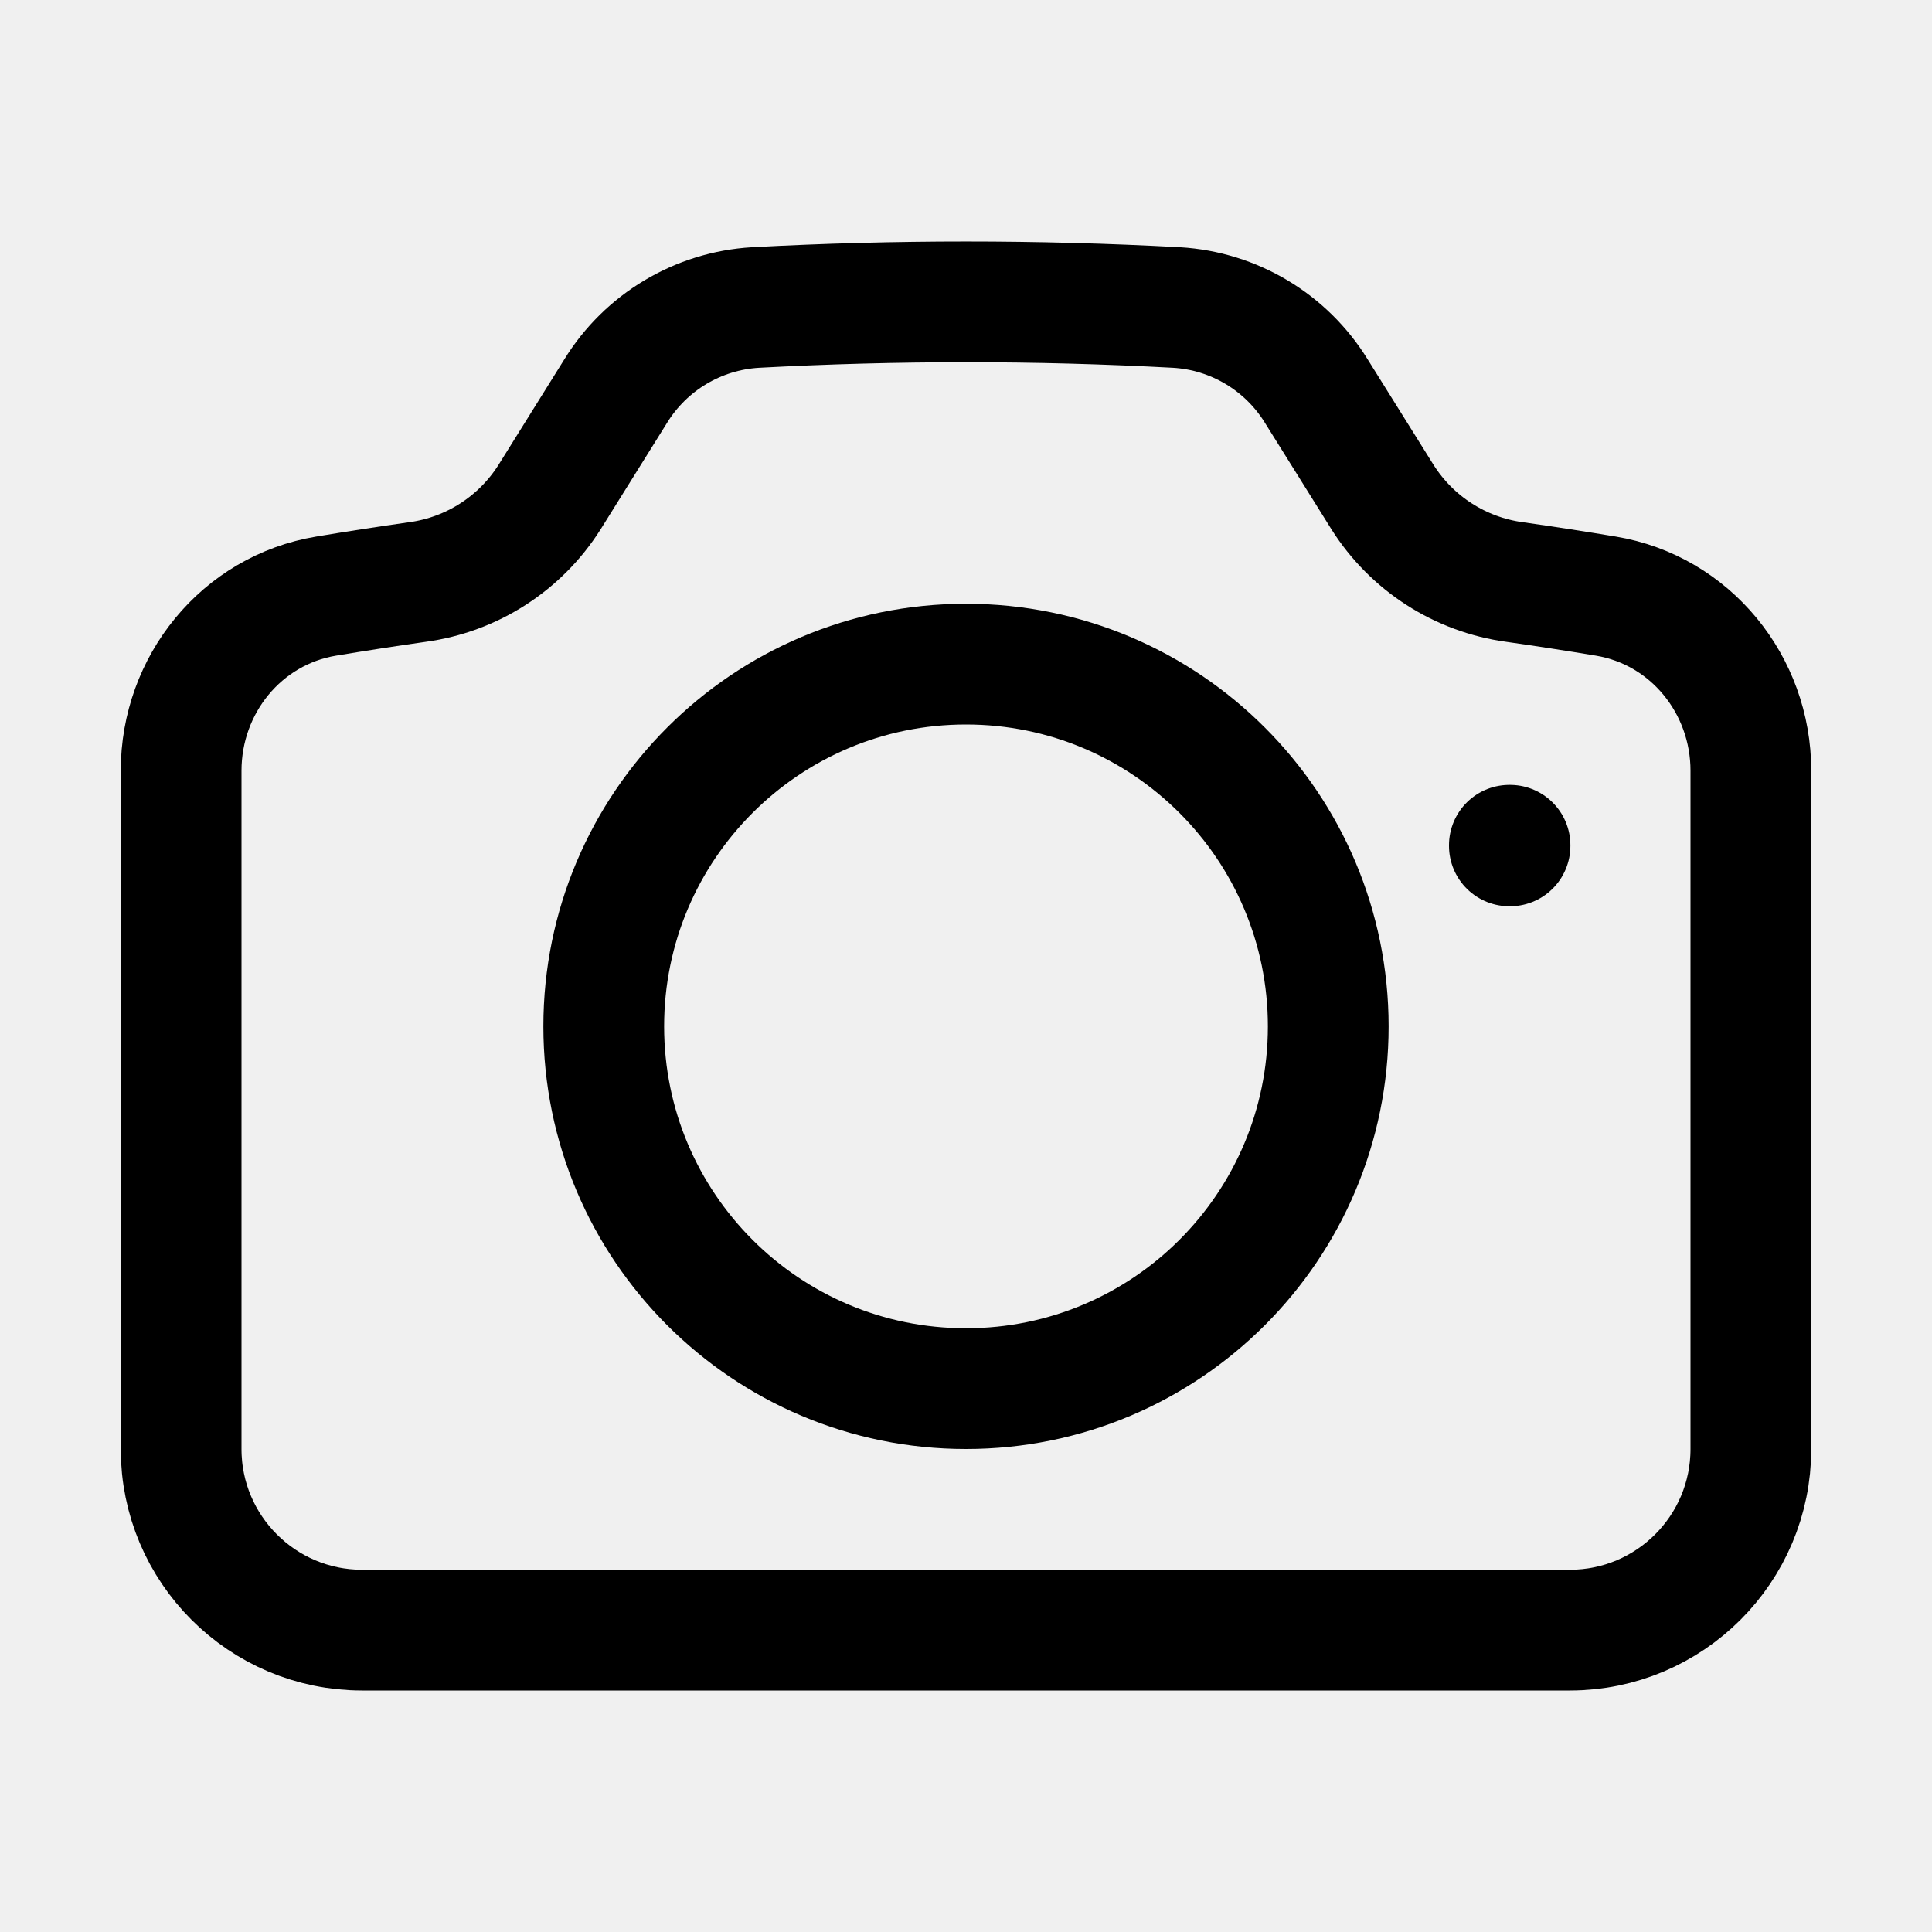
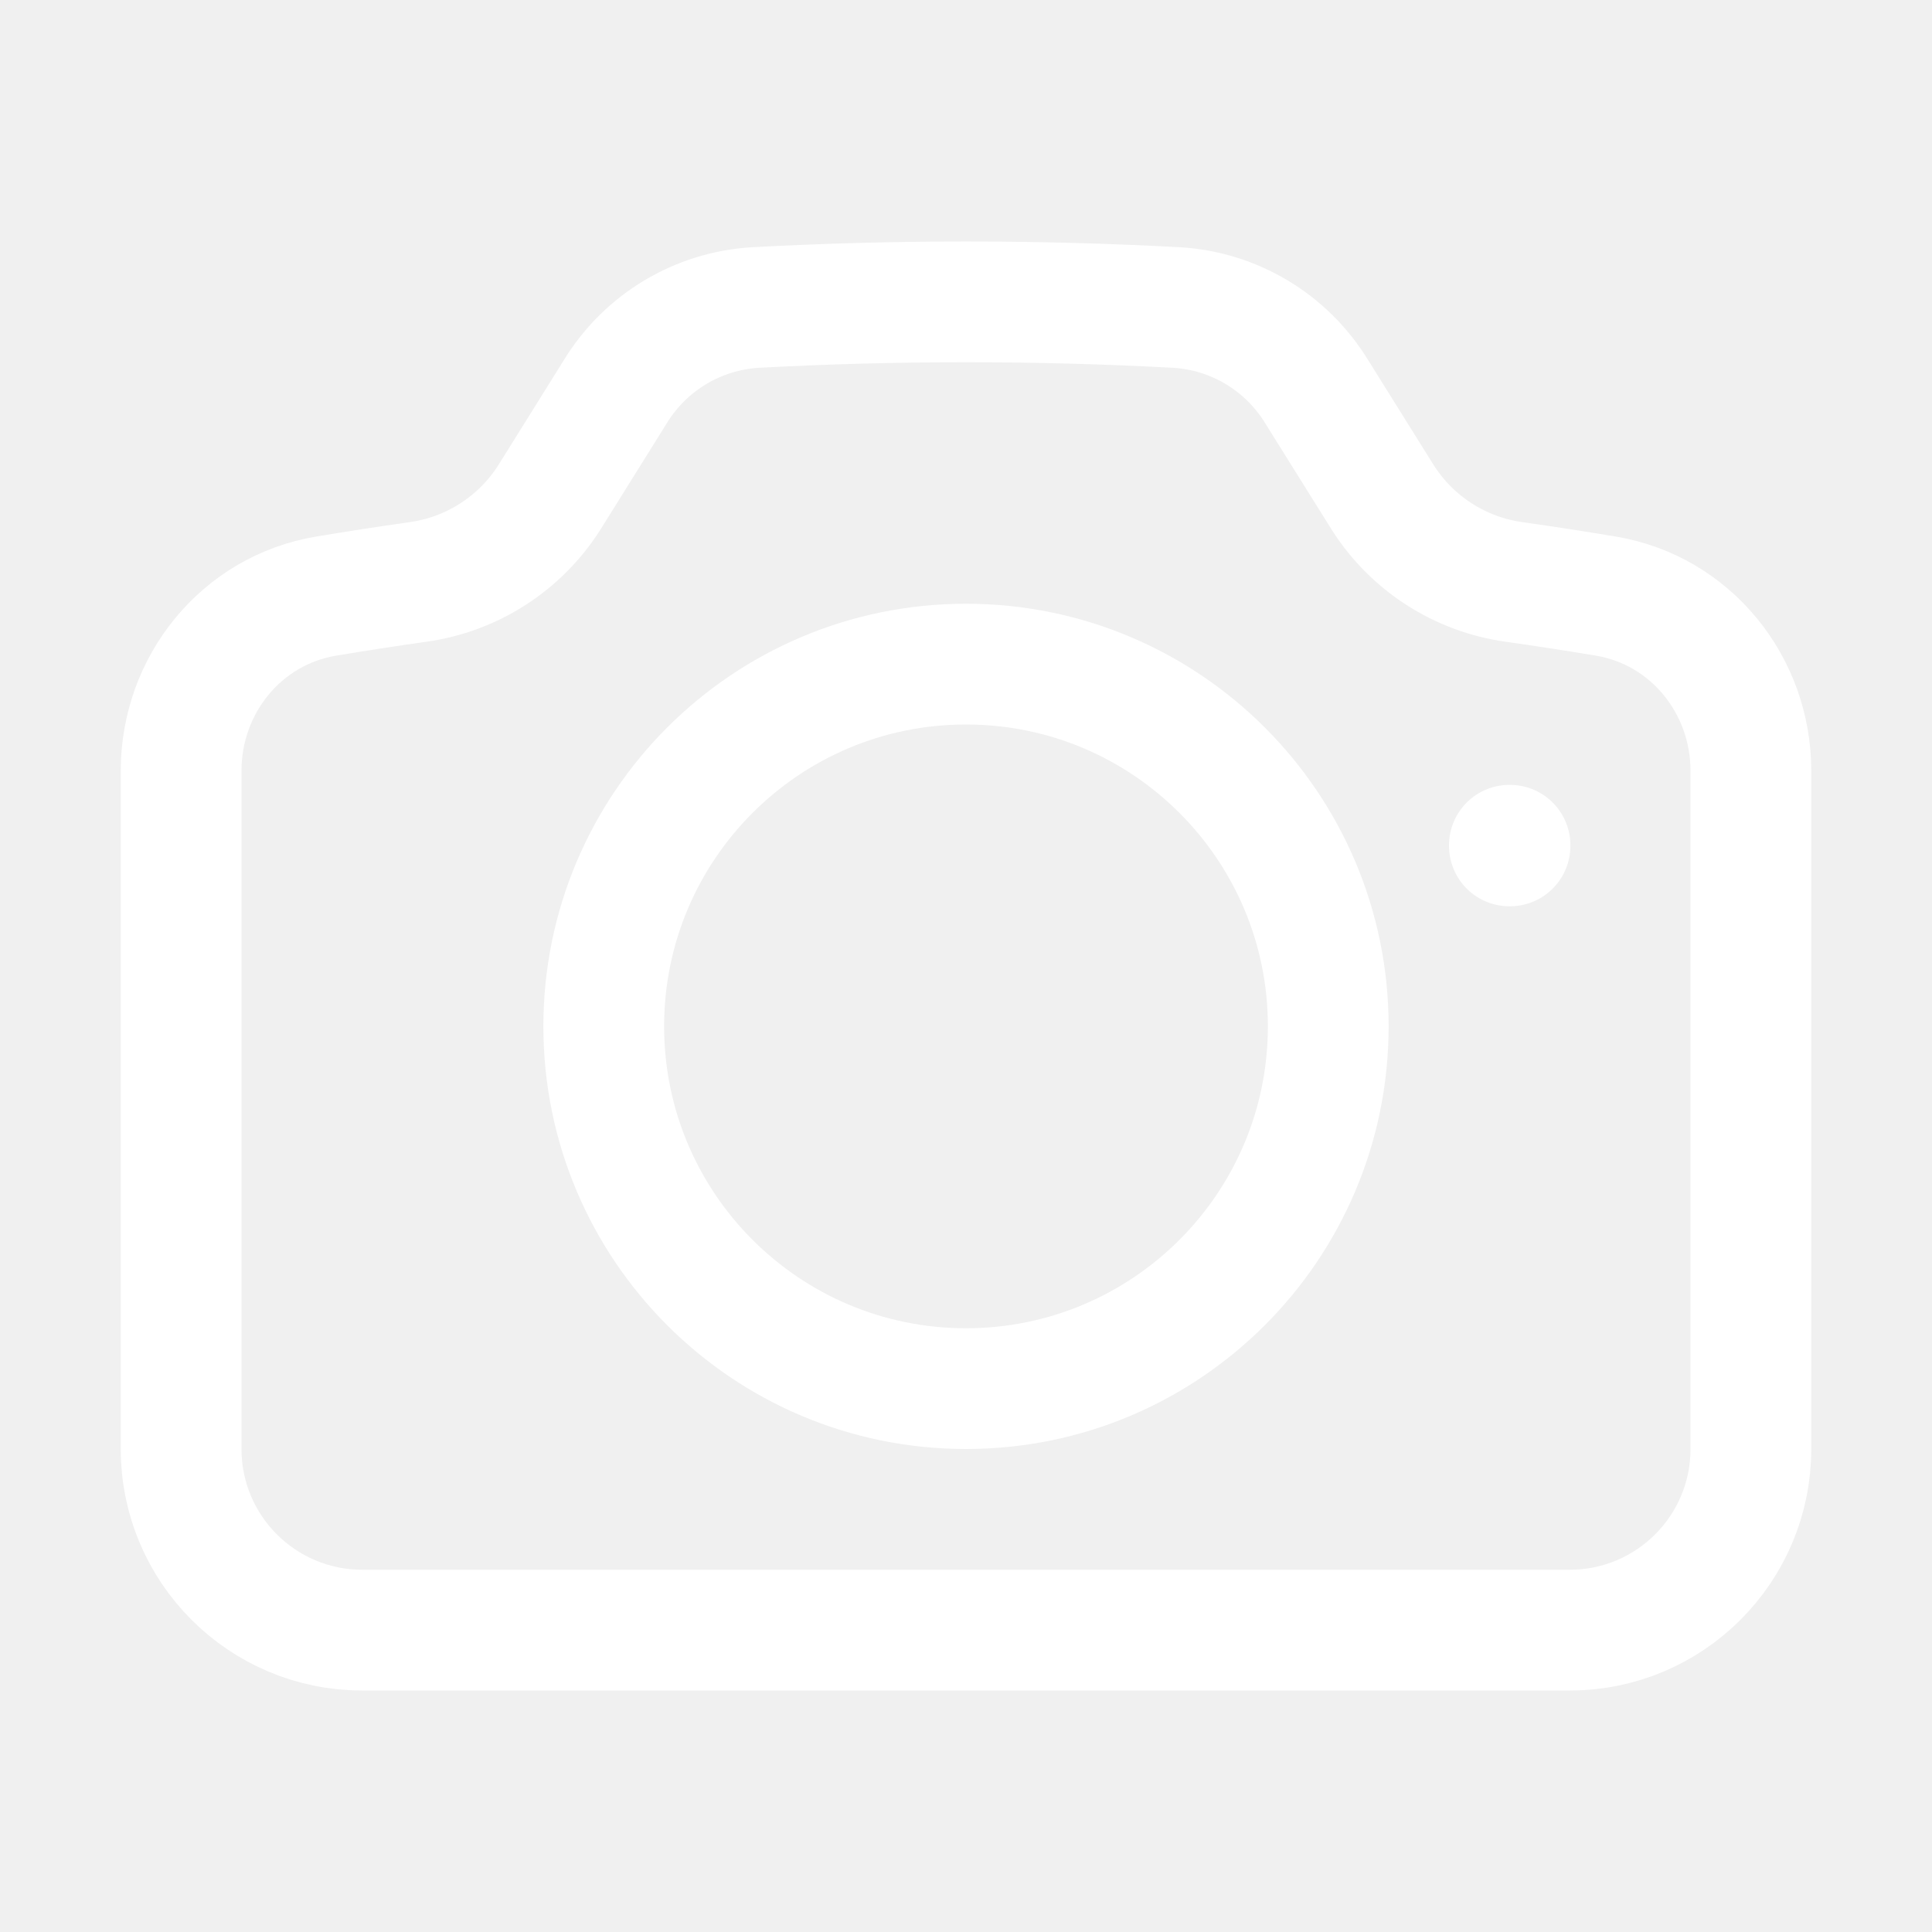
- <svg xmlns="http://www.w3.org/2000/svg" fill="none" viewBox="0 0 24 24" stroke-width="1.5" stroke="currentColor" class="size-6">
+ <svg xmlns="http://www.w3.org/2000/svg" fill="none" viewBox="0 0 24 24" stroke-width="1.5" stroke="white" class="size-6">
  <path stroke-linecap="round" stroke-linejoin="round" d="M6.827 6.175A2.31 2.31 0 0 1 5.186 7.23c-.38.054-.757.112-1.134.175C2.999 7.58 2.25 8.507 2.25 9.574V18a2.25 2.25 0 0 0 2.25 2.25h15A2.25 2.25 0 0 0 21.75 18V9.574c0-1.067-.75-1.994-1.802-2.169a47.865 47.865 0 0 0-1.134-.175 2.31 2.31 0 0 1-1.64-1.055l-.822-1.316a2.192 2.192 0 0 0-1.736-1.039 48.774 48.774 0 0 0-5.232 0 2.192 2.192 0 0 0-1.736 1.039l-.821 1.316Z" />
  <path stroke-linecap="round" stroke-linejoin="round" d="M16.5 12.75a4.5 4.5 0 1 1-9 0 4.5 4.5 0 0 1 9 0ZM18.75 10.5h.008v.008h-.008V10.5Z" />
</svg>
